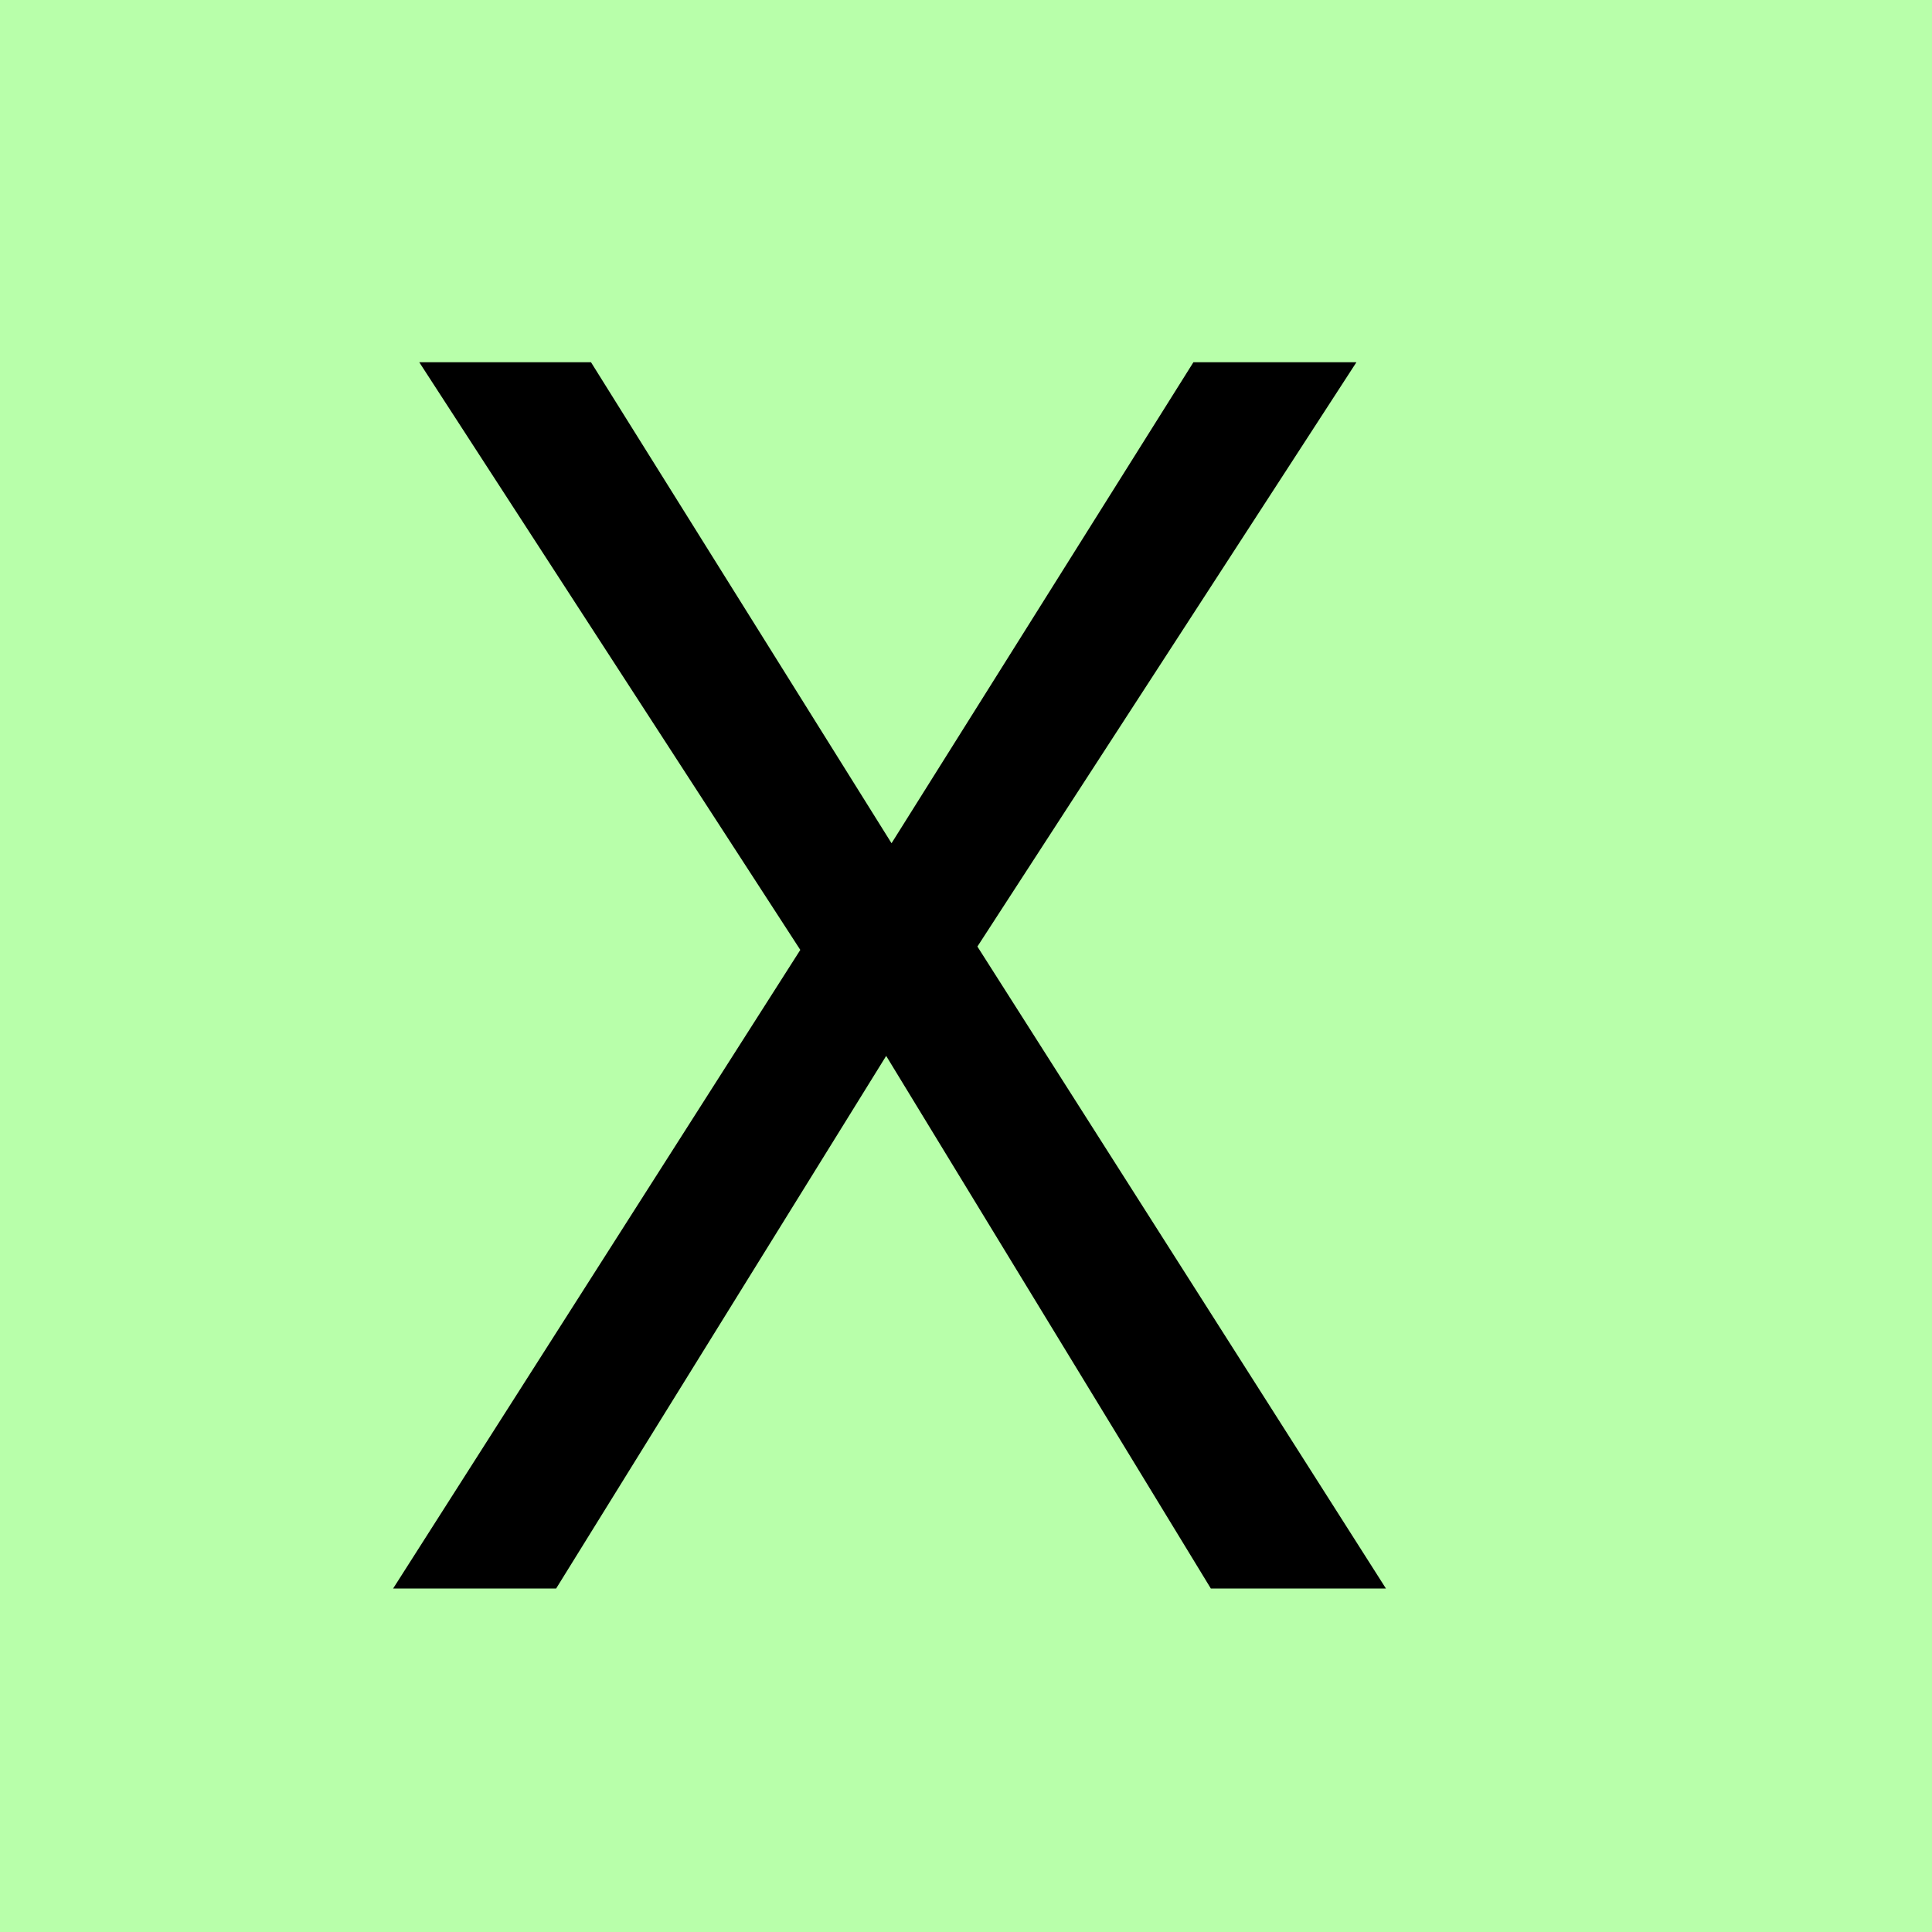
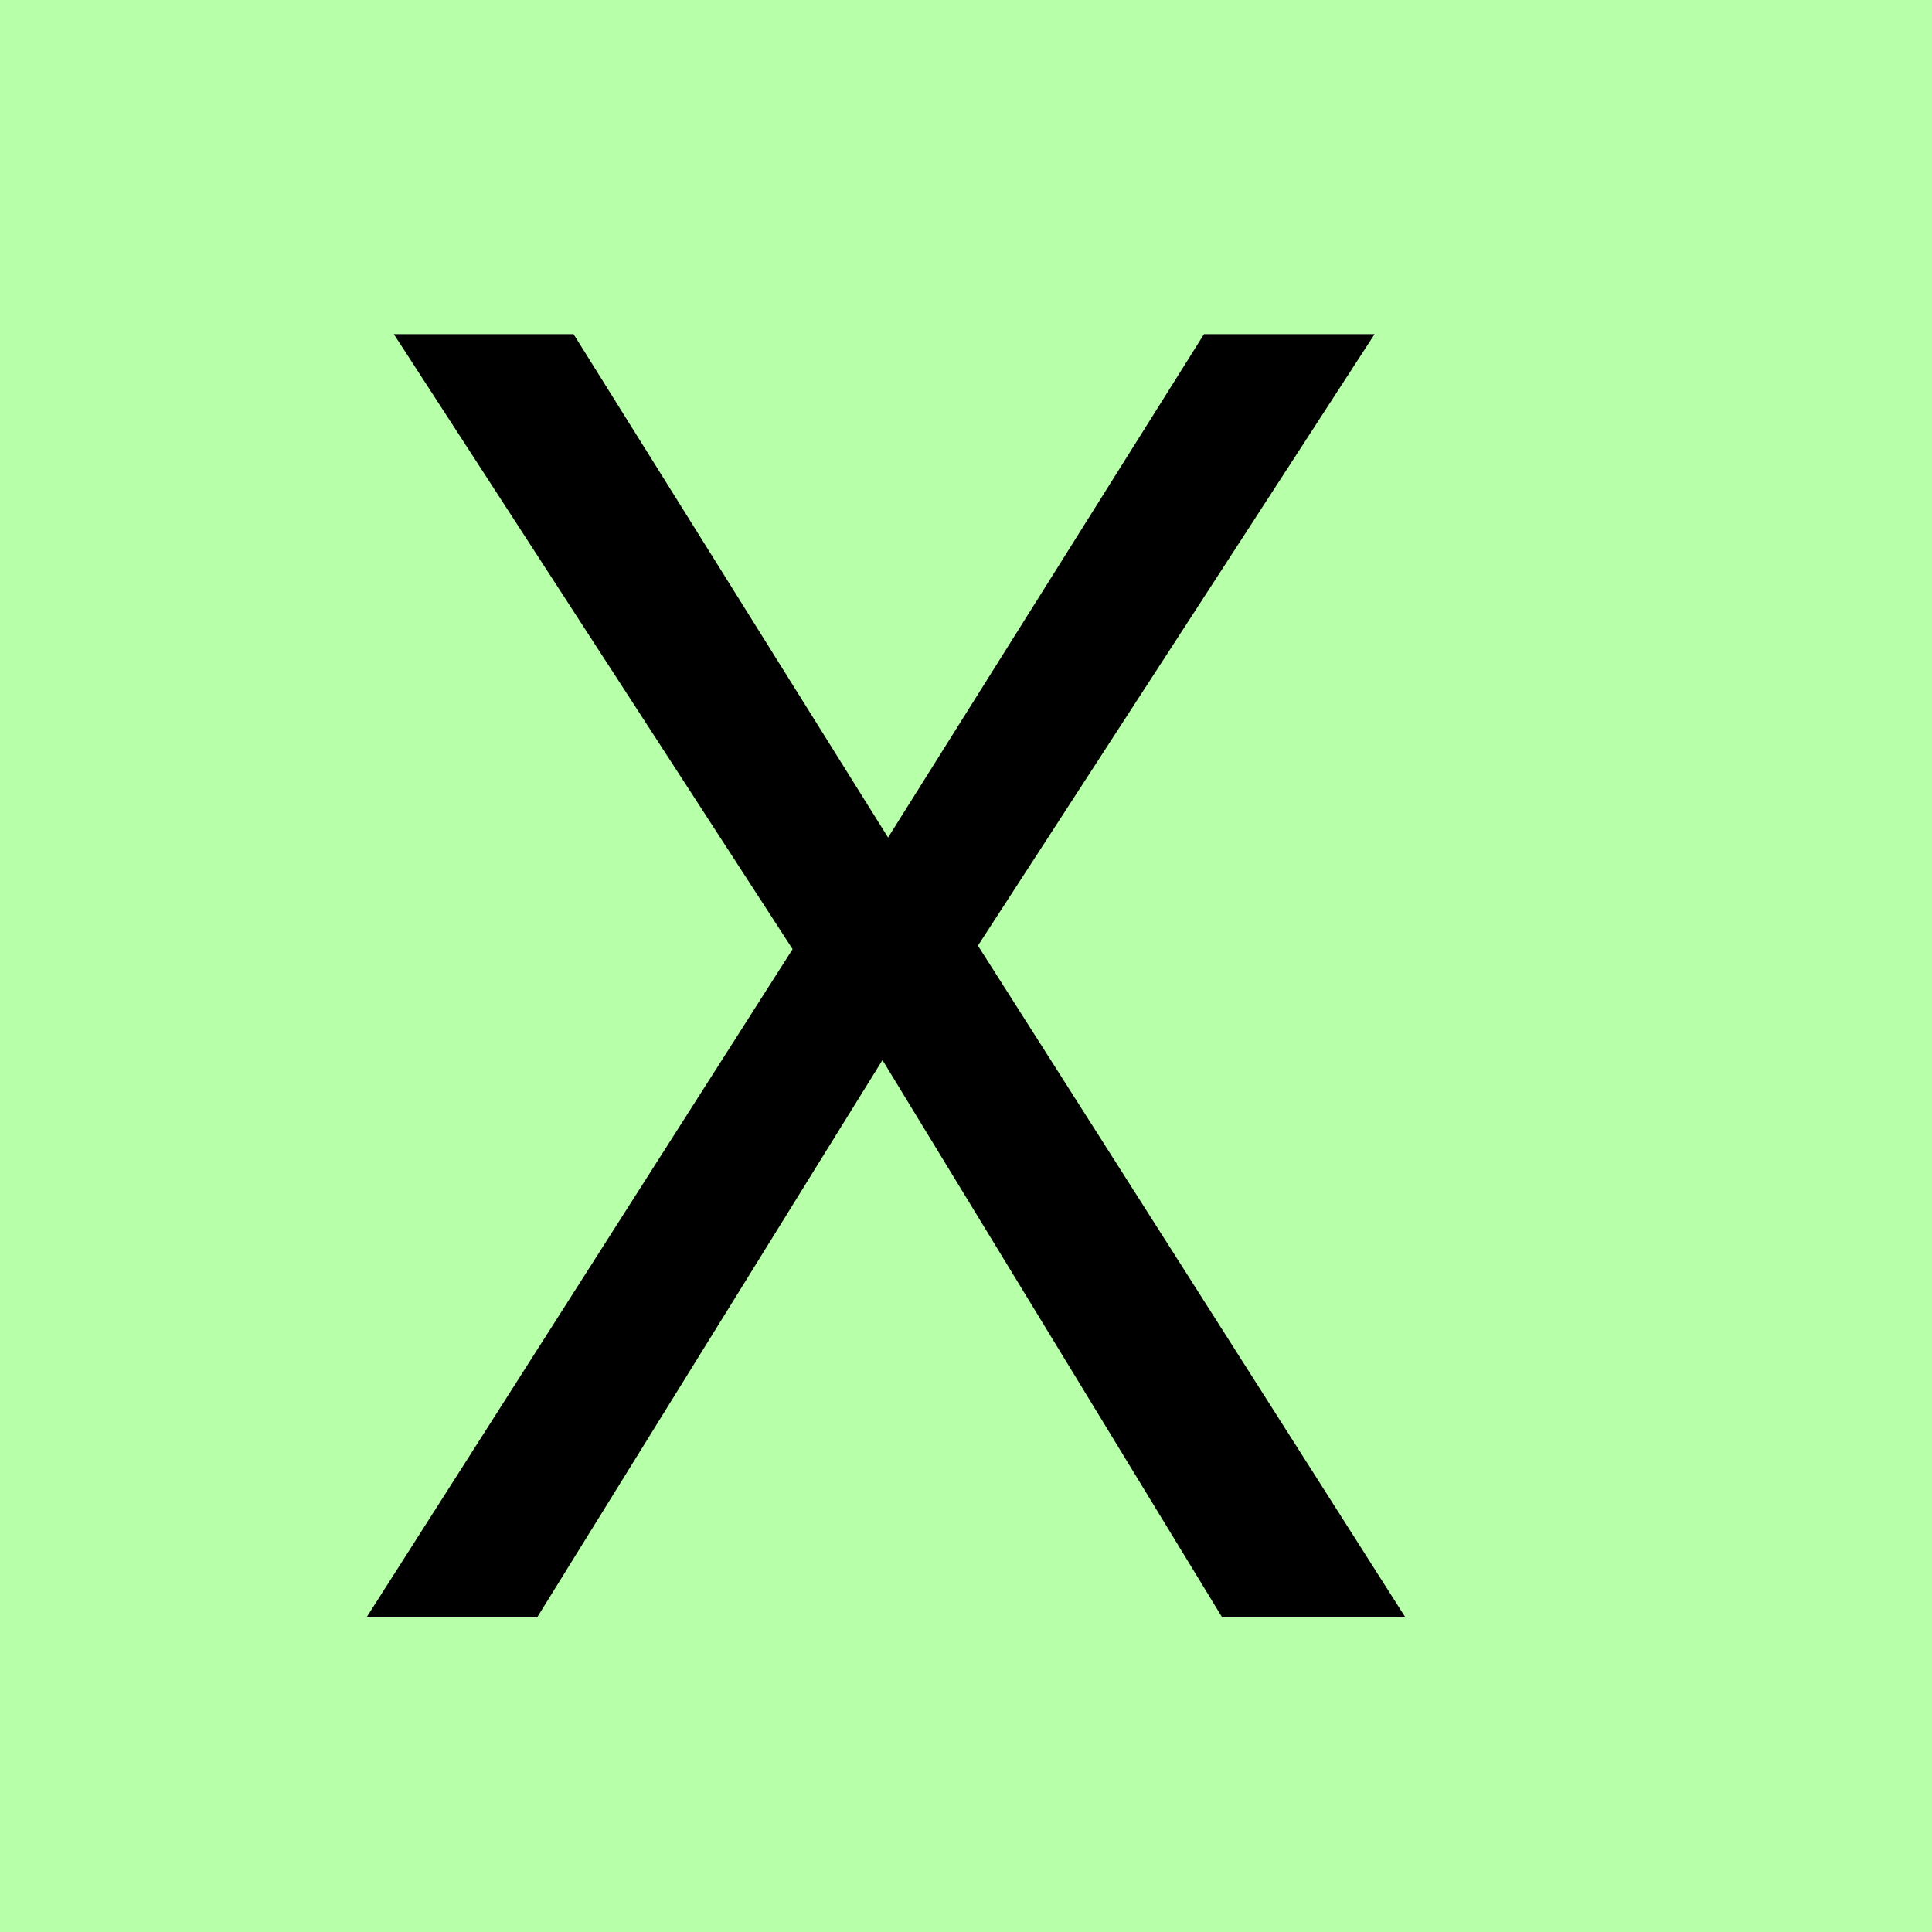
- <svg xmlns="http://www.w3.org/2000/svg" version="1.1" height="45" width="45">
+ <svg xmlns="http://www.w3.org/2000/svg" version="1.1" height="43" width="43">
  <g id="layer1">
-     <rect width="45" height="45" fill="#b8ffaa" />
+     <rect width="43" height="43" fill="#b8ffaa" />
    <text id="text5640" y="0" x="0" style="background-color: red;font-style:normal;font-weight:normal;font-size:40px;line-height:125%;font-family:sans-serif;letter-spacing:0px;word-spacing:0px;fill:#000000;fill-opacity:1;stroke:none;stroke-width:1px;stroke-linecap:butt;stroke-linejoin:miter;stroke-opacity:1" xml:space="preserve">
-       <tspan y="37" x="9" id="tspan5642">X</tspan>
+       <tspan y="36" x="8" id="tspan5642">X</tspan>
    </text>
  </g>
</svg>
